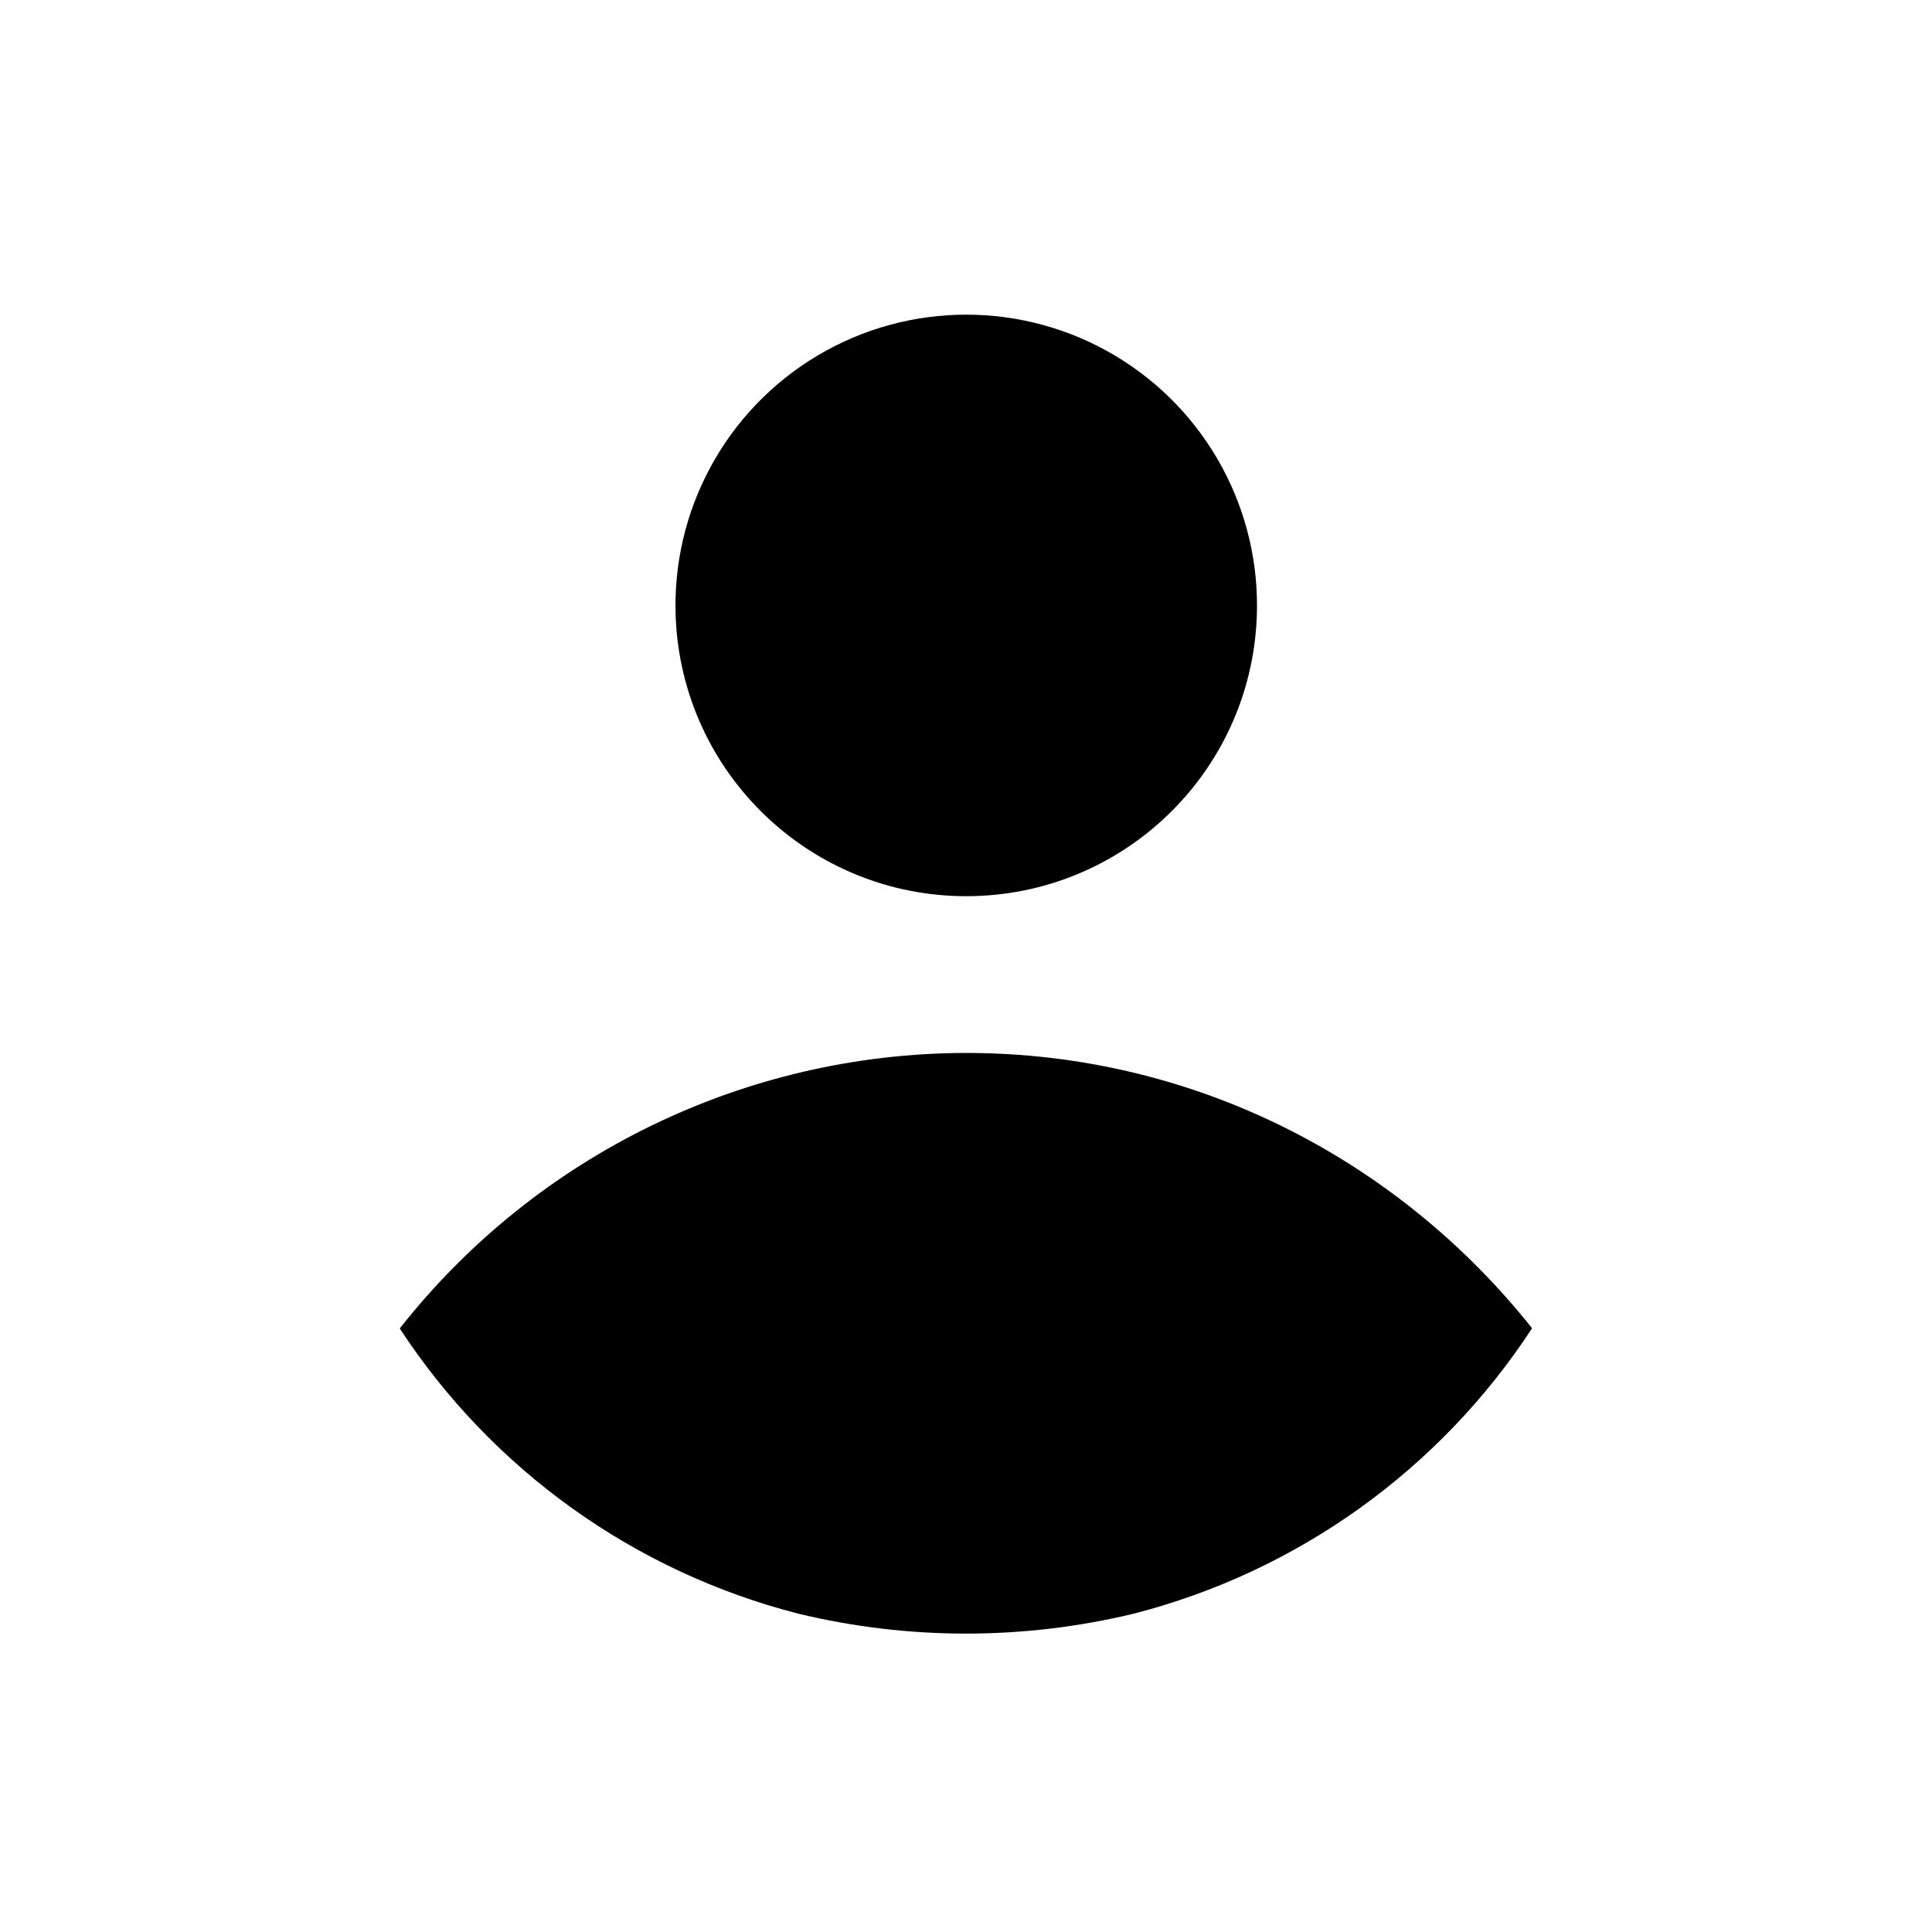
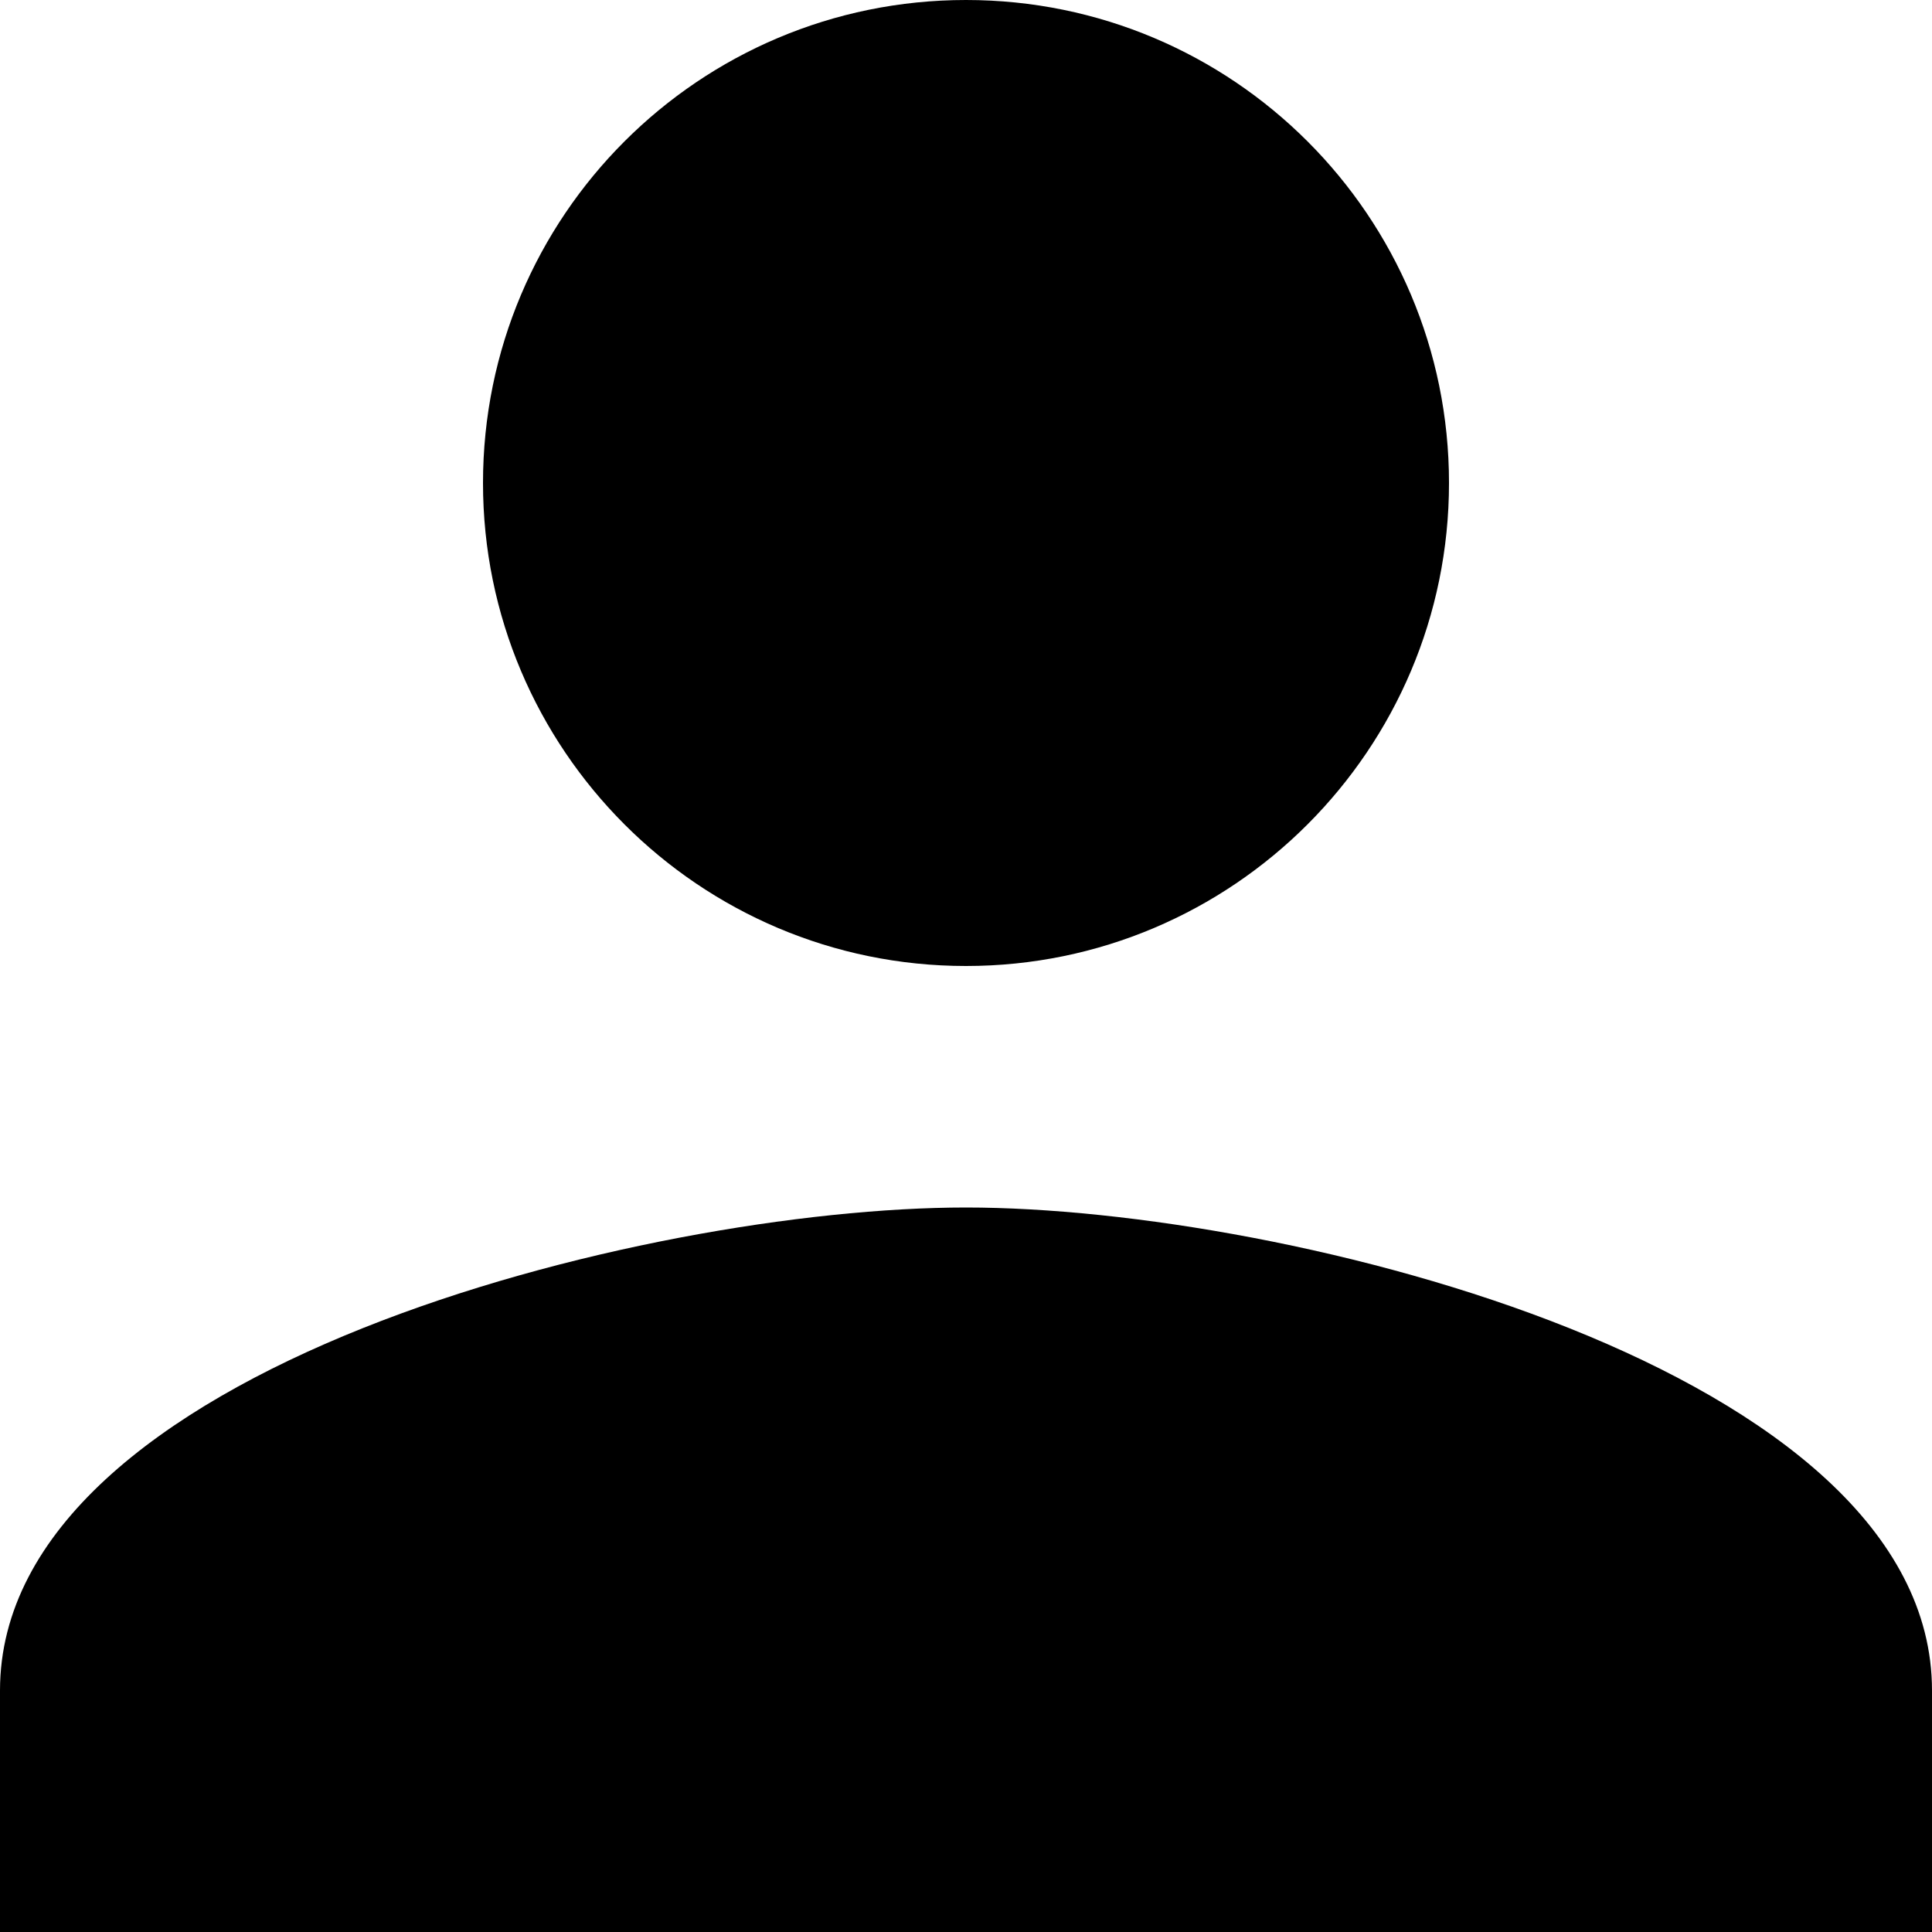
- <svg xmlns="http://www.w3.org/2000/svg" viewBox="0 0 40 40" id="user">
-   <path d="M8.28 27.5A14.95 14.95 0 0120 21.8c4.76 0 8.97 2.24 11.72 5.7a14.02 14.02 0 01-8.25 5.91 14.82 14.82 0 01-6.94 0 14.02 14.02 0 01-8.25-5.9zM13.99 12.78a6.02 6.02 0 1112.03 0 6.02 6.02 0 01-12.03 0z" />
+ <svg xmlns="http://www.w3.org/2000/svg" id="user" viewBox="0 0 32 32">
+   <path d="M16 0C11.58 0 8 3.58 8 8C8 12.41 11.58 16 16 16C20.42 16 24 12.41 24 8C24 3.58 20.42 0 16 0ZM16 20C10.67 20 0 22.67 0 28V32H32V28C32 22.67 21.33 20 16 20Z" fill="currentColor" />
</svg>
